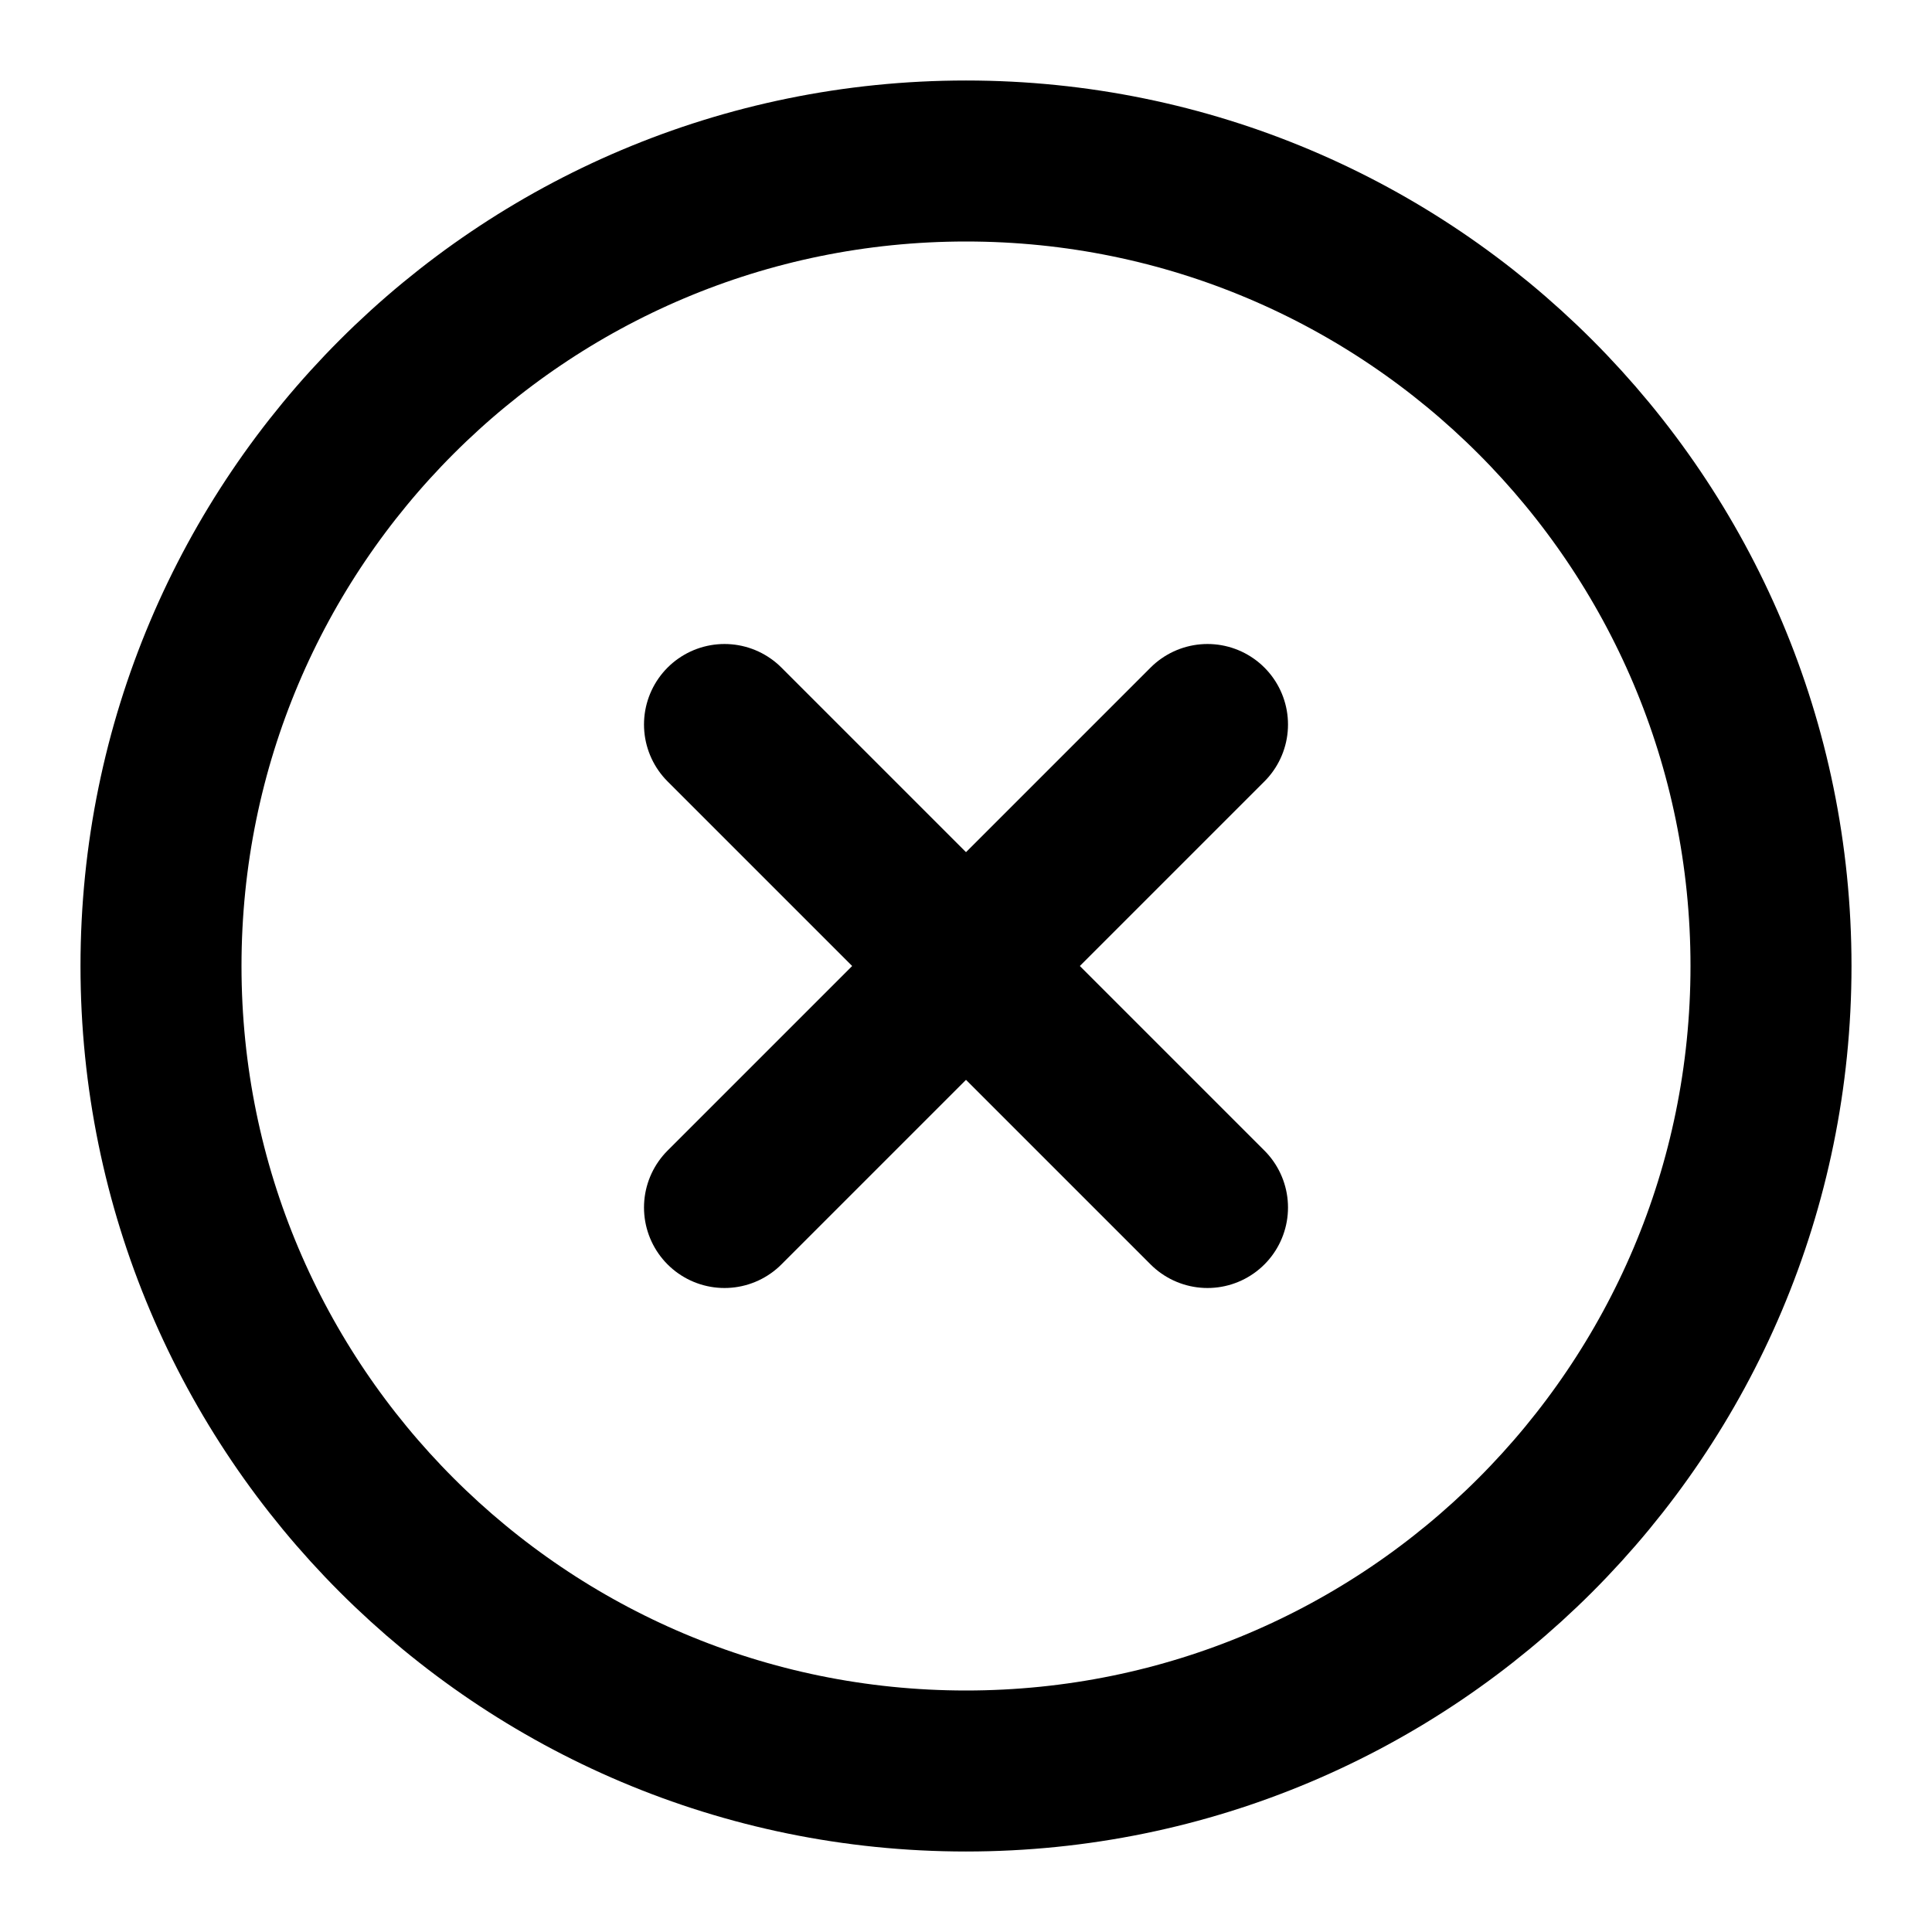
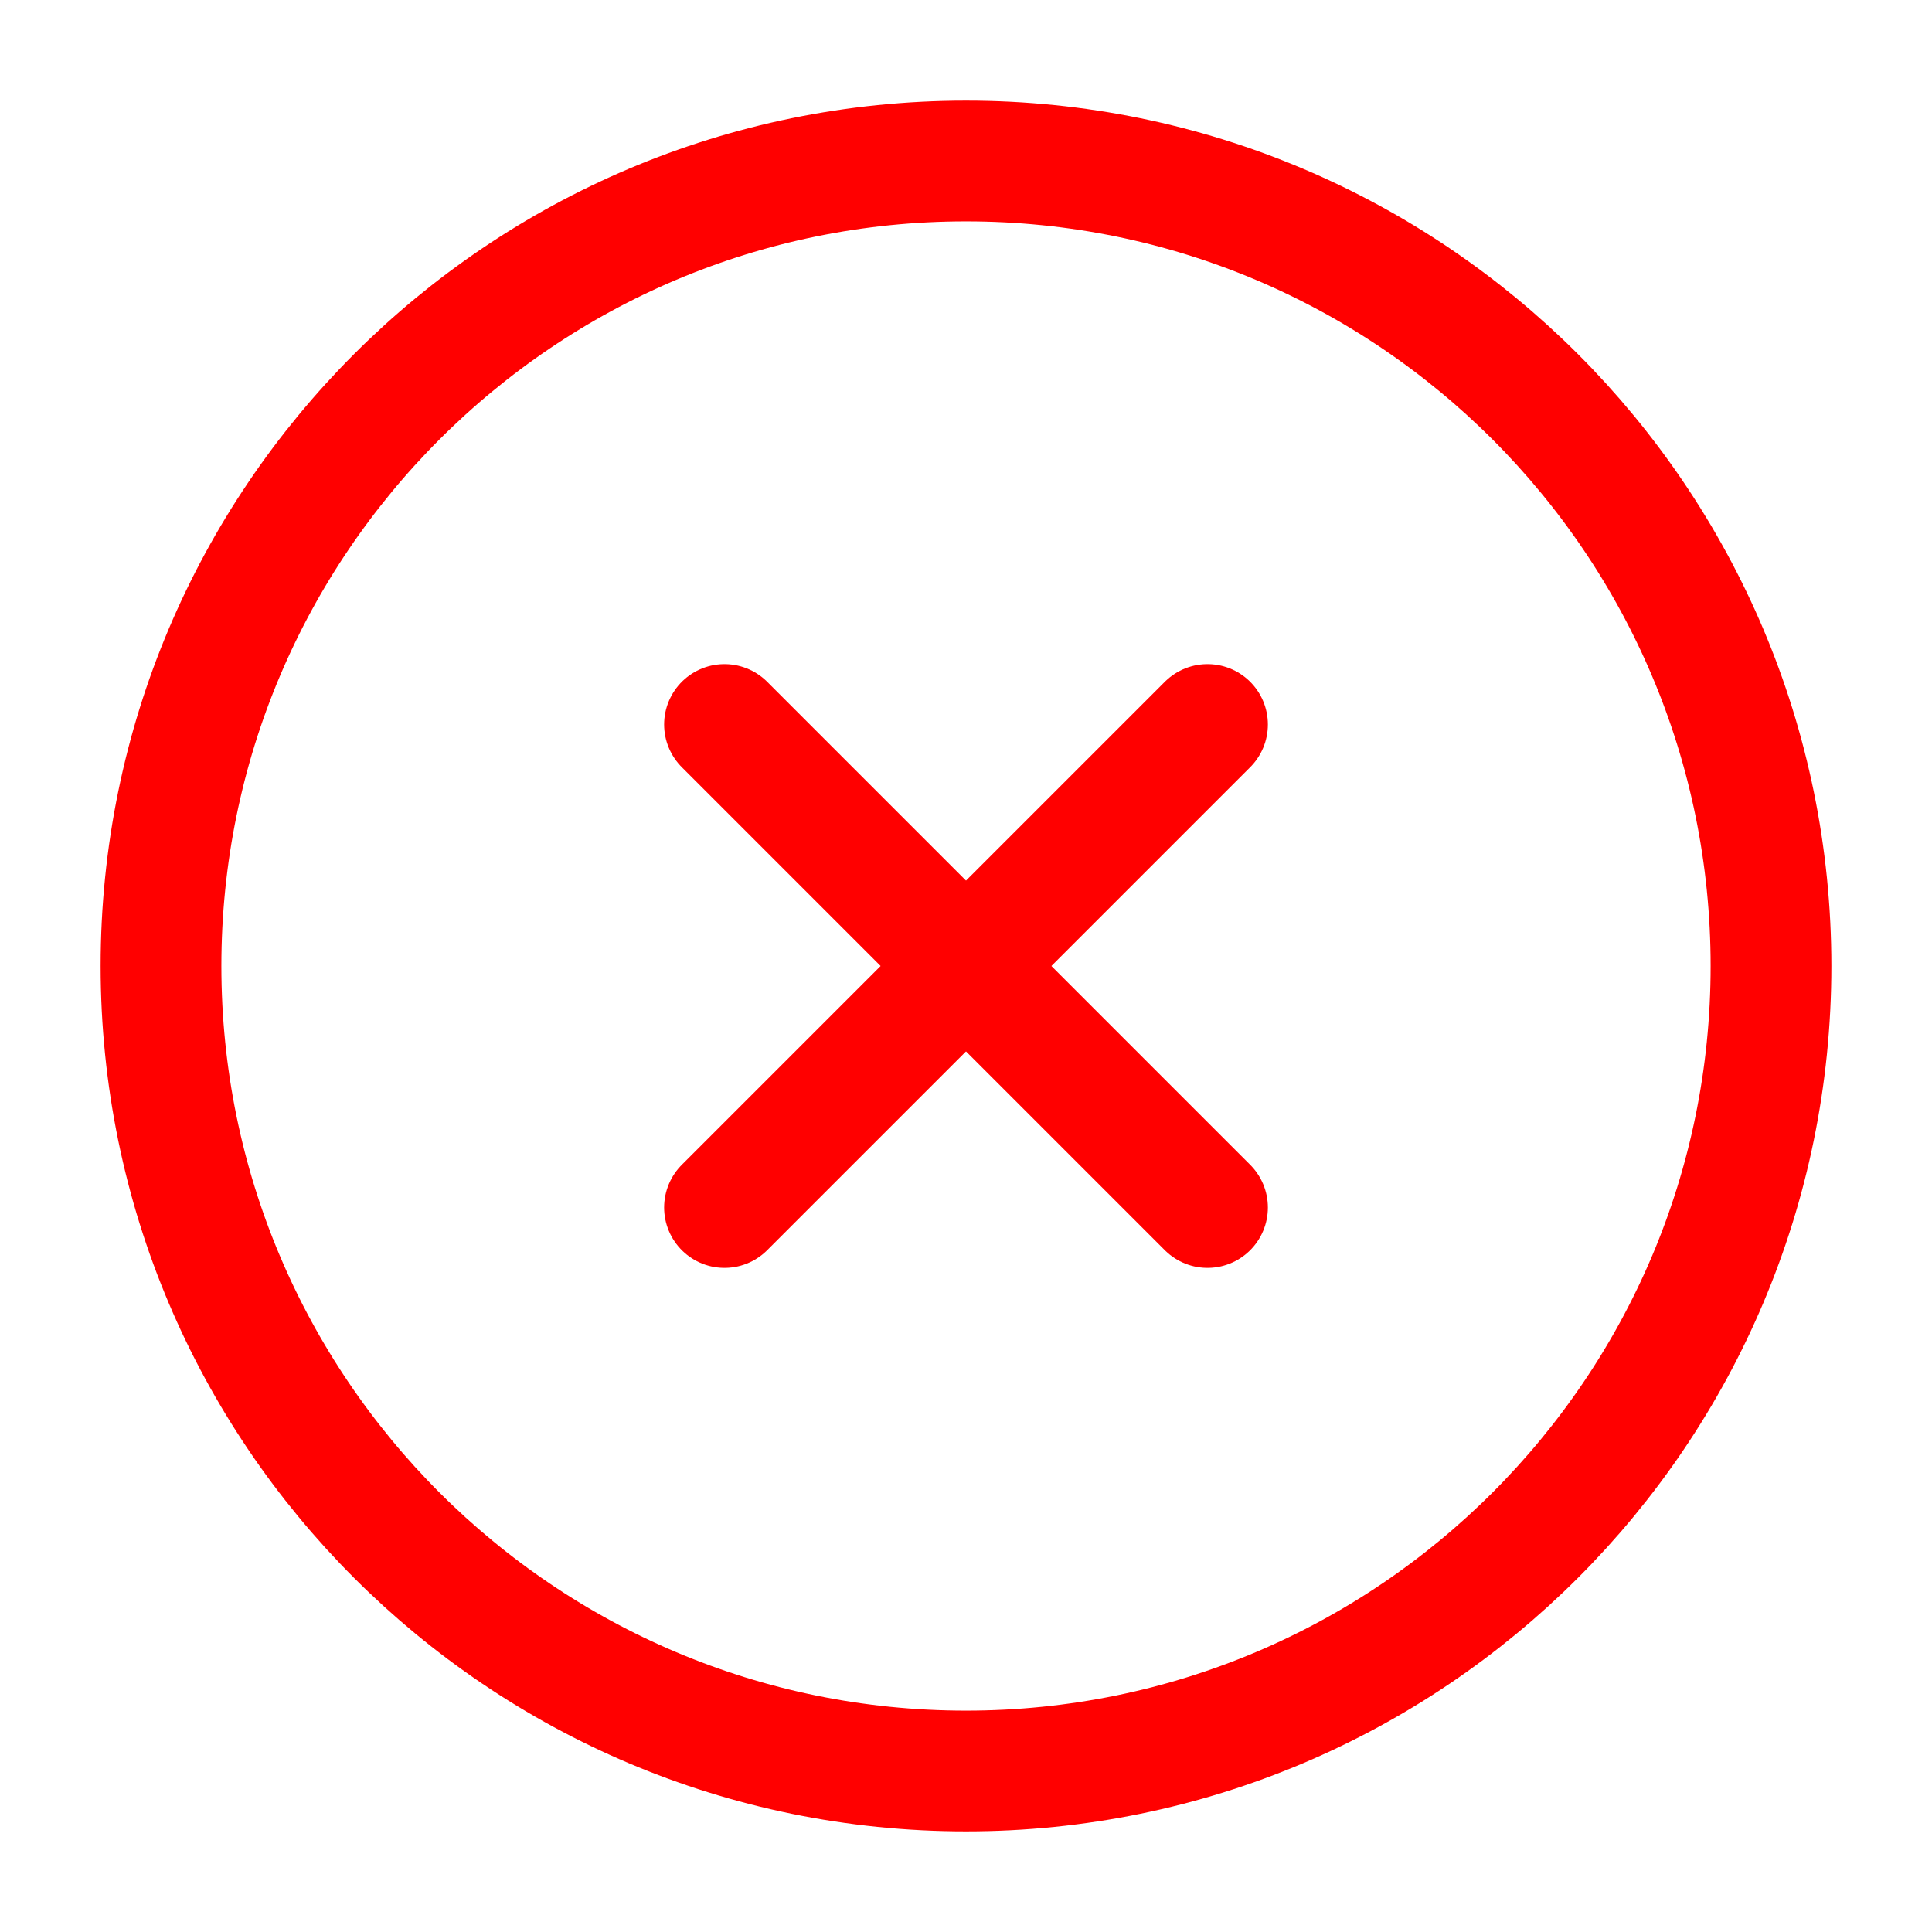
- <svg xmlns="http://www.w3.org/2000/svg" width="24" height="24" viewBox="0 0 24 24" fill="none" stroke="currentColor" stroke-width="2" stroke-linecap="round" stroke-linejoin="round" class="feather feather-x-circle">
+ <svg xmlns="http://www.w3.org/2000/svg" width="24" height="24" viewBox="0 0 24 24" fill="none" stroke="red" stroke-width="1.5" stroke-linecap="round" stroke-linejoin="round" class="feather feather-x-circle">
  <circle cx="12" cy="12" r="10" />
  <line x1="15" y1="9" x2="9" y2="15" />
  <line x1="9" y1="9" x2="15" y2="15" />
</svg>
